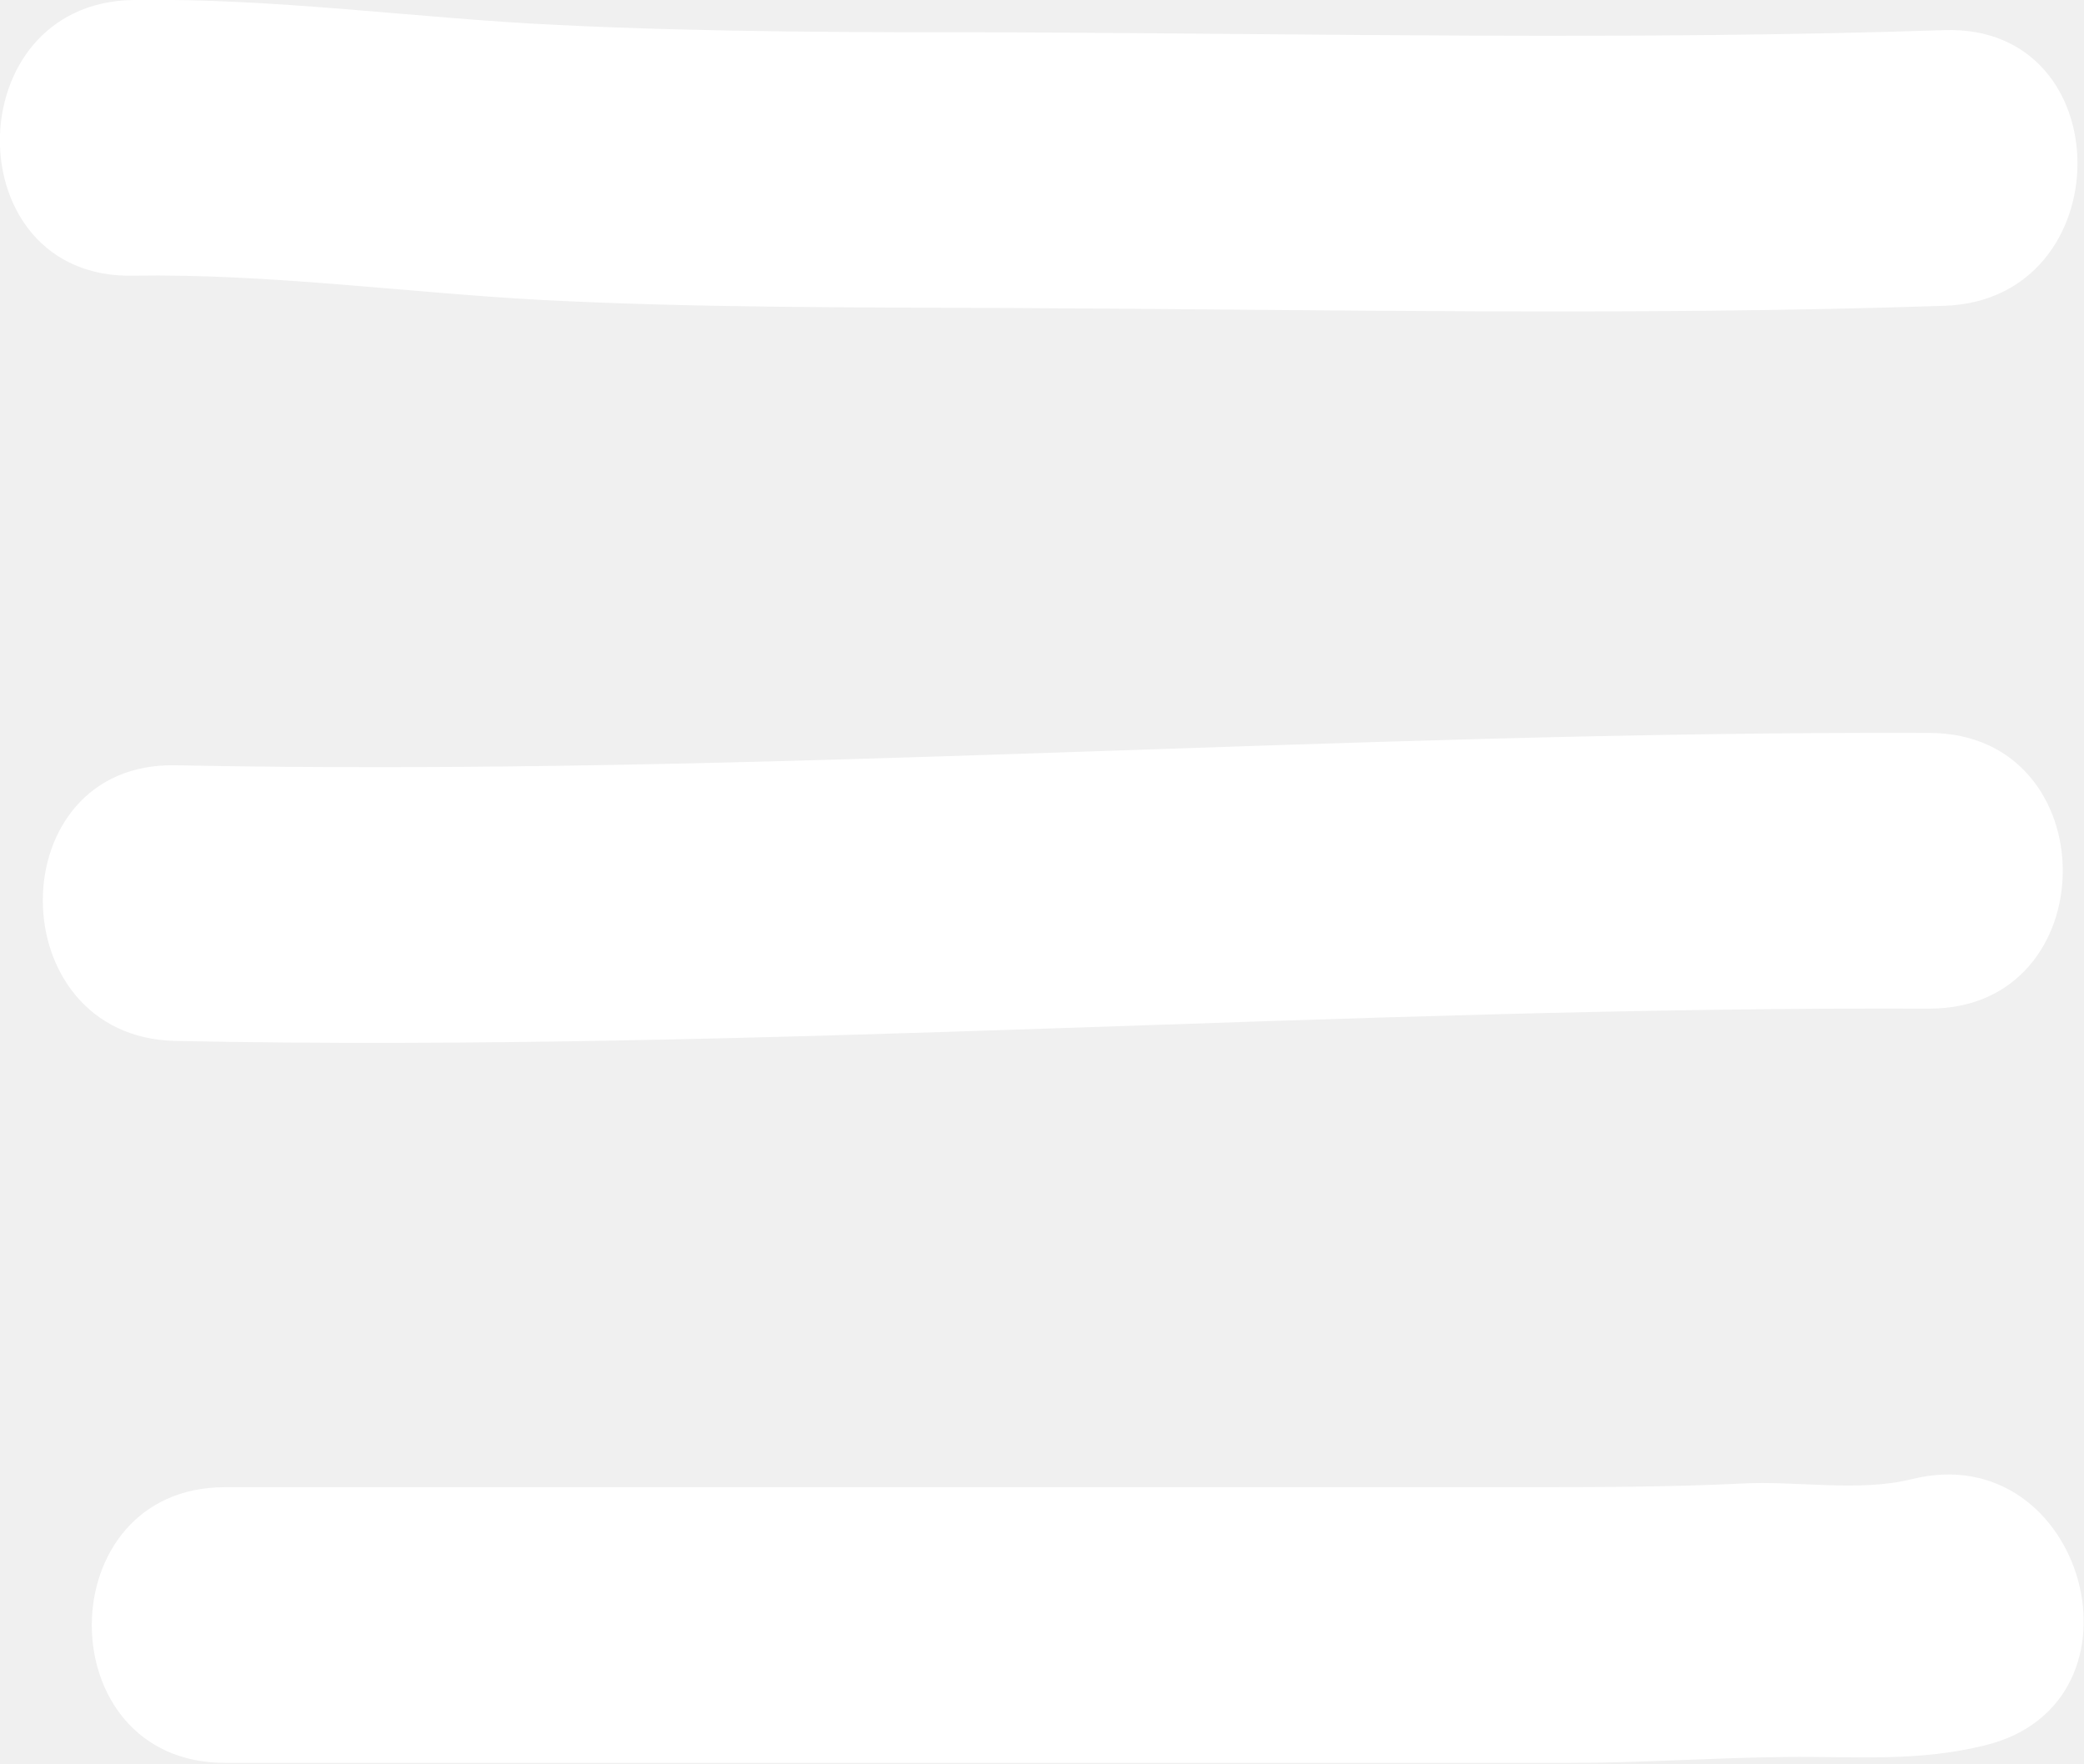
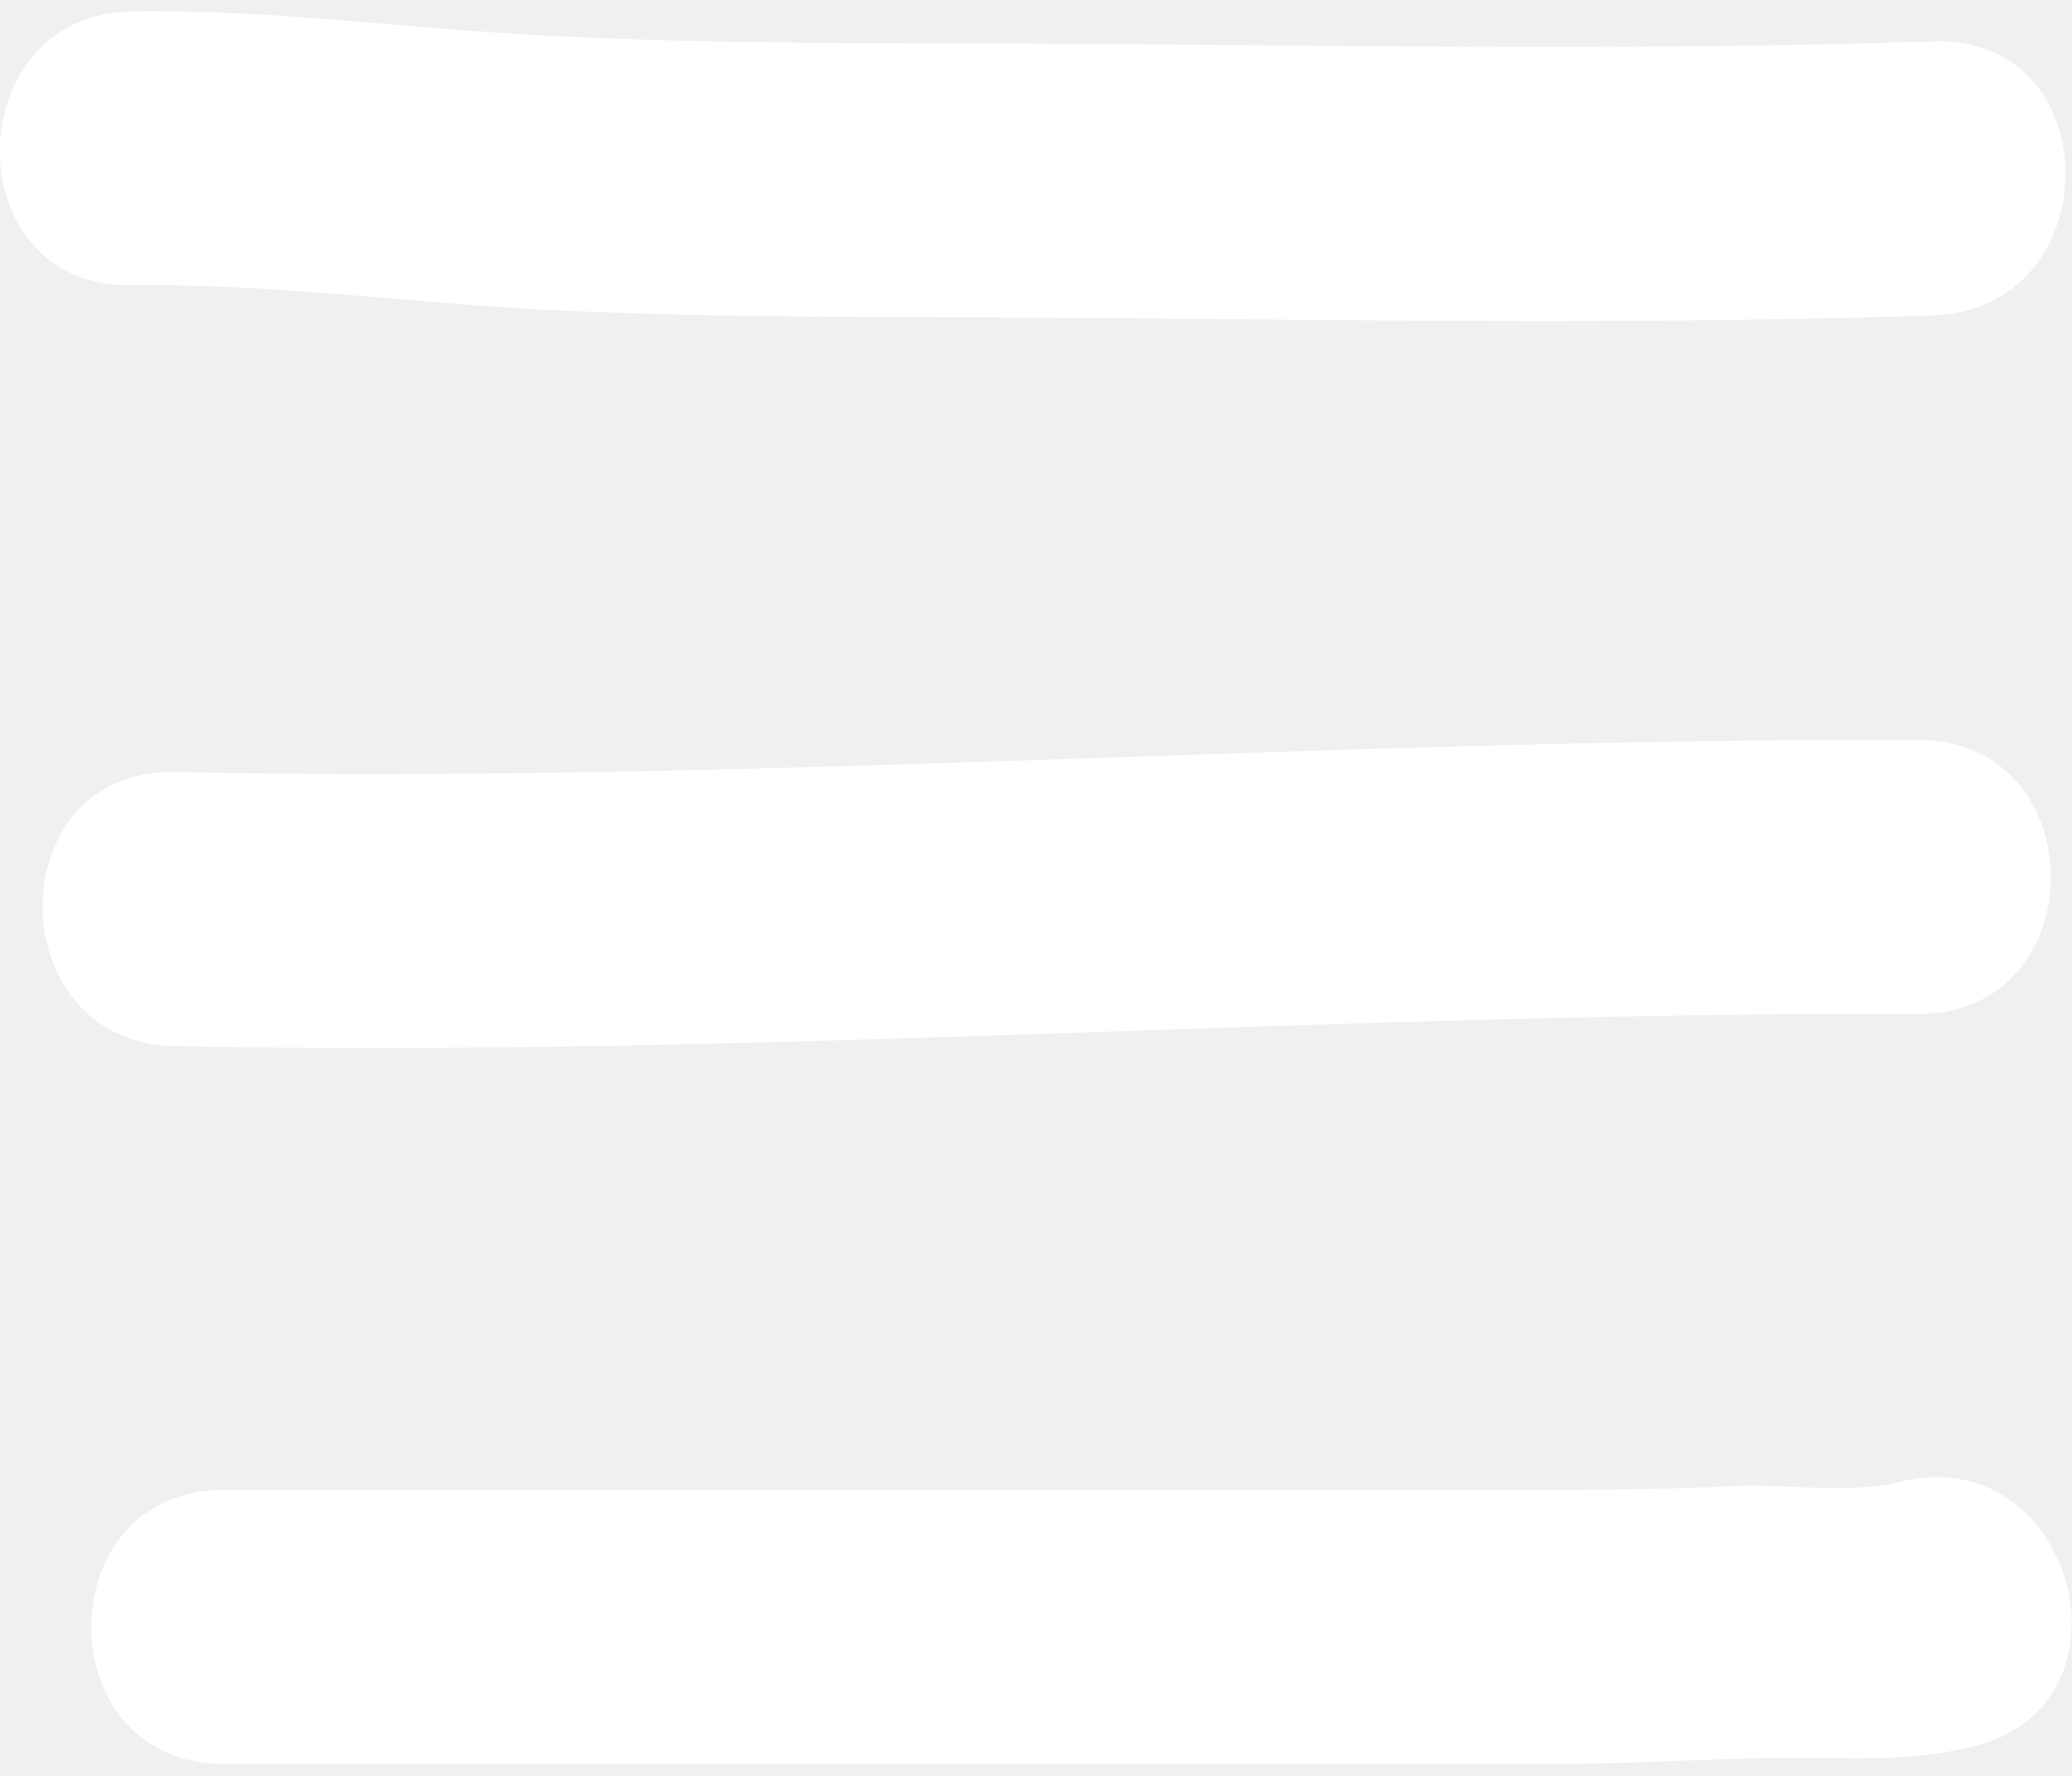
- <svg xmlns="http://www.w3.org/2000/svg" id="Layer_1" data-name="Layer 1" viewBox="0 0 28.35 23.99">
-   <defs>
-     <style>
-       .cls-1 {
-         fill: #fff;
-       }
-     </style>
-   </defs>
-   <path class="cls-1" d="M1.81,3.75c1.84-.03,3.71.23,5.55.33,2.14.11,4.28.1,6.42.11,4.22.02,8.45.11,12.67-.03,2.41-.08,2.42-3.83,0-3.75-4.22.14-8.45.05-12.67.03-2.06,0-4.13,0-6.19-.1C5.67.25,3.73-.03,1.81,0-.6.04-.61,3.8,1.81,3.75h0Z" />
-   <path class="cls-1" d="M2.39,14.16c7.97.16,15.9-.47,23.86-.44,2.41,0,2.42-3.74,0-3.75-7.96-.03-15.89.6-23.86.44-2.41-.05-2.41,3.7,0,3.75h0Z" />
-   <path class="cls-1" d="M3.06,23.98h12.28c2.01,0,4.02,0,6.03,0,.97,0,1.94-.07,2.92-.08s1.79.07,2.72-.16c2.34-.58,1.35-4.2-1-3.62-.72.18-1.57.02-2.31.06-1.01.05-2.01.05-3.02.05-1.93,0-3.86,0-5.8,0H3.06c-2.41,0-2.42,3.75,0,3.75h0Z" />
+ <svg xmlns="http://www.w3.org/2000/svg" width="35px" height="30px" viewBox="0 0 35 30" version="1.1">
+   <g id="surface1">
+     <path style=" stroke:none;fill-rule:nonzero;fill:rgb(100%,100%,100%);fill-opacity:1;" d="M 2.234 4.82 C 4.508 4.785 6.816 5.105 9.086 5.227 C 11.727 5.363 14.371 5.352 17.012 5.363 C 22.223 5.391 27.445 5.5 32.656 5.328 C 35.629 5.227 35.641 0.598 32.656 0.699 C 27.445 0.871 22.223 0.758 17.012 0.734 C 14.469 0.734 11.914 0.734 9.371 0.609 C 7 0.5 4.605 0.156 2.234 0.191 C -0.742 0.242 -0.754 4.883 2.234 4.82 Z M 2.234 4.82 " />
+     <path style=" stroke:none;fill-rule:nonzero;fill:rgb(100%,100%,100%);fill-opacity:1;" d="M 2.949 17.672 C 12.789 17.871 22.582 17.094 32.406 17.129 C 35.383 17.129 35.395 12.512 32.406 12.5 C 22.582 12.465 12.789 13.242 2.949 13.043 C -0.023 12.98 -0.023 17.609 2.949 17.672 Z M 2.949 17.672 " />
+     <path style=" stroke:none;fill-rule:nonzero;fill:rgb(100%,100%,100%);fill-opacity:1;" d="M 3.777 29.797 L 18.938 29.797 C 21.418 29.797 23.902 29.797 26.383 29.797 C 27.582 29.797 28.777 29.711 29.988 29.699 C 31.199 29.684 32.199 29.785 33.344 29.5 C 36.234 28.785 35.012 24.316 32.109 25.031 C 31.223 25.254 30.172 25.055 29.258 25.105 C 28.012 25.168 26.777 25.168 25.531 25.168 C 23.148 25.168 20.766 25.168 18.371 25.168 L 3.777 25.168 C 0.801 25.168 0.789 29.797 3.777 29.797 Z M 3.777 29.797 " />
+   </g>
</svg>
